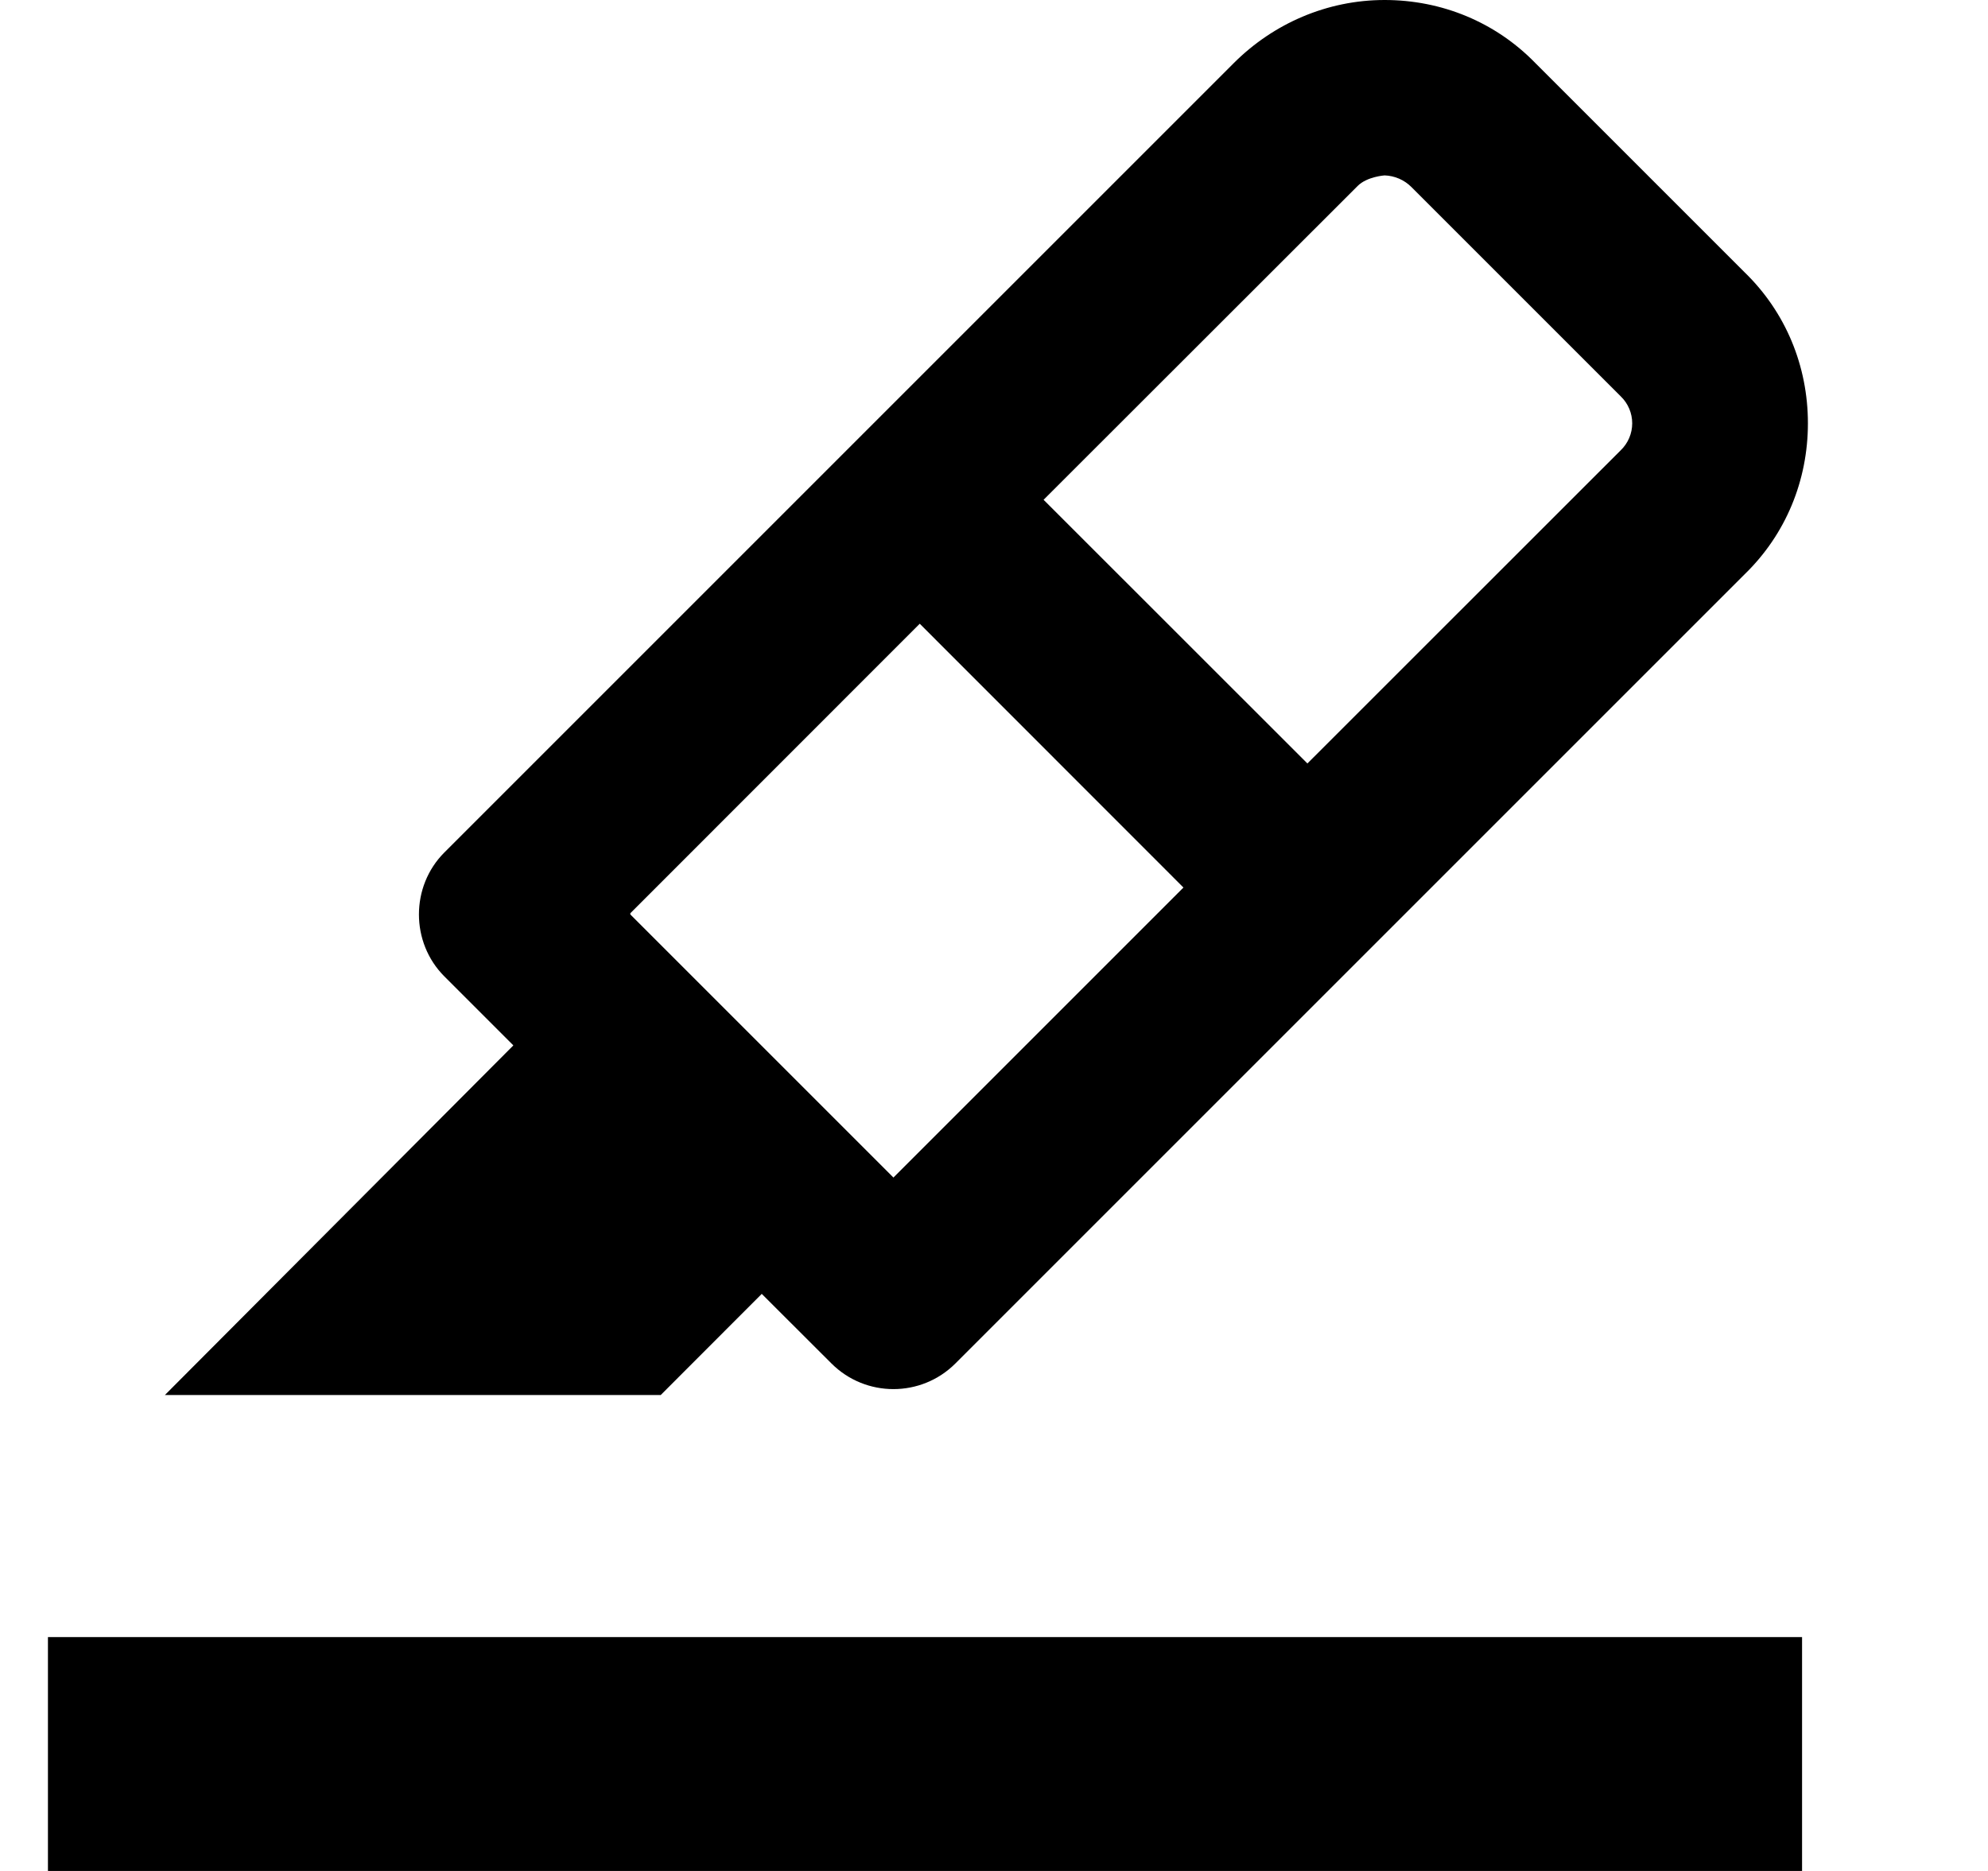
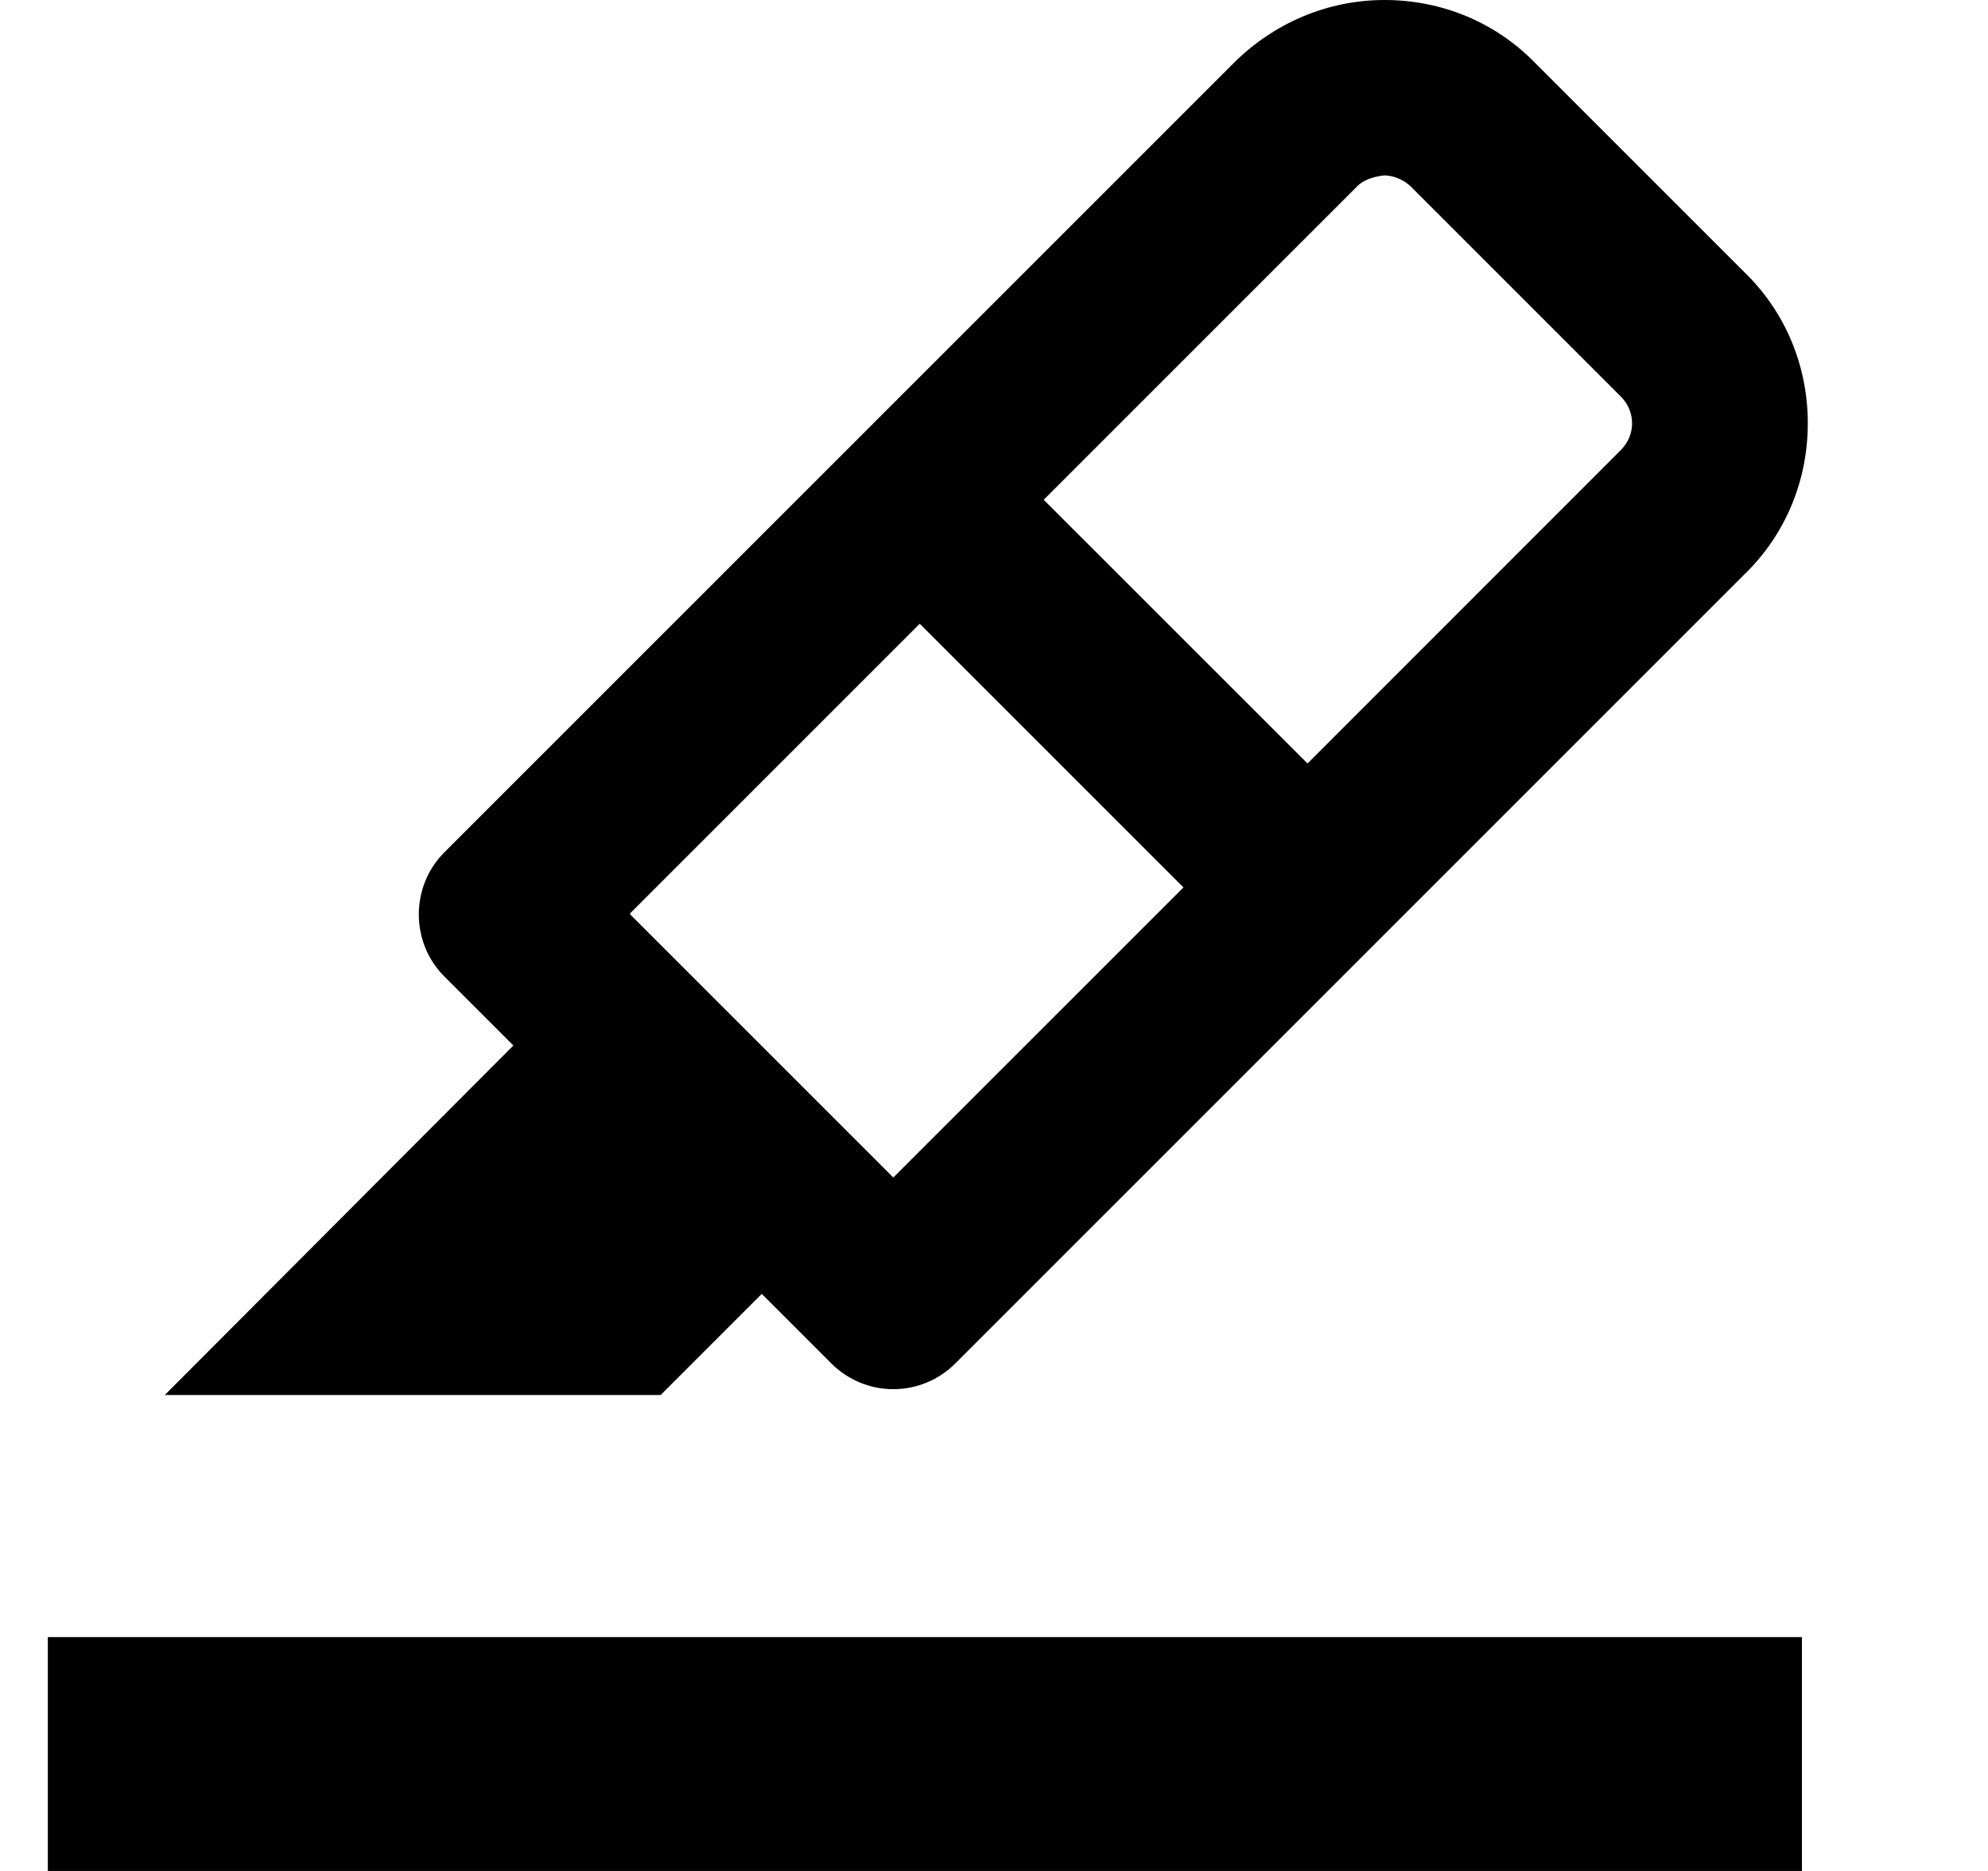
- <svg xmlns="http://www.w3.org/2000/svg" width="17" height="16" fill="none">
-   <g fill="#000">
-     <path fill-rule="evenodd" d="M7.11 11.66a.75.75 0 0 0 1.06 0l6.75-6.75c.35-.34.54-.8.54-1.29s-.19-.95-.54-1.29L13.13.54c-.34-.35-.8-.54-1.29-.54s-.95.2-1.29.54L3.8 7.29c-.29.29-.29.77 0 1.06l.59.59-2.98 2.99h4.24l.864-.865zm.53-1.59L5.39 7.82v-.01l2.475-2.476L10.12 7.59zm3.54-3.541 2.68-2.679a.32.32 0 0 0 0-.46L12.07 1.6a.34.34 0 0 0-.23-.1s-.15.01-.23.09L8.924 4.274z" clip-rule="evenodd" />
-     <path d="M.41 14h15v2h-15z" />
+ <svg xmlns="http://www.w3.org/2000/svg" width="17" height="16" viewBox="0 0 17 16" fill="none">
+   <g>
+     <path fill-rule="evenodd" clip-rule="evenodd" d="M7.109 11.66C7.249 11.8 7.439 11.88 7.639 11.88C7.839 11.88 8.029 11.8 8.169 11.66L14.919 4.91C15.269 4.57 15.459 4.11 15.459 3.62C15.459 3.13 15.269 2.67 14.919 2.33L13.129 0.54C12.789 0.19 12.329 0 11.839 0C11.349 0 10.889 0.2 10.549 0.54L3.799 7.29C3.509 7.58 3.509 8.06 3.799 8.35L4.39 8.941L1.409 11.93H5.649L6.514 11.065L7.109 11.66ZM7.639 10.07L5.389 7.82V7.81L7.865 5.334L10.12 7.589L7.639 10.07ZM11.181 6.529L13.859 3.85C13.989 3.72 13.989 3.52 13.859 3.39L12.069 1.6C11.989 1.52 11.889 1.5 11.839 1.5C11.839 1.5 11.689 1.51 11.609 1.59L8.925 4.274L11.181 6.529Z" fill="#000" />
+     <path d="M0.409 14H15.409V16H0.409V14Z" fill="#000" />
  </g>
</svg>
